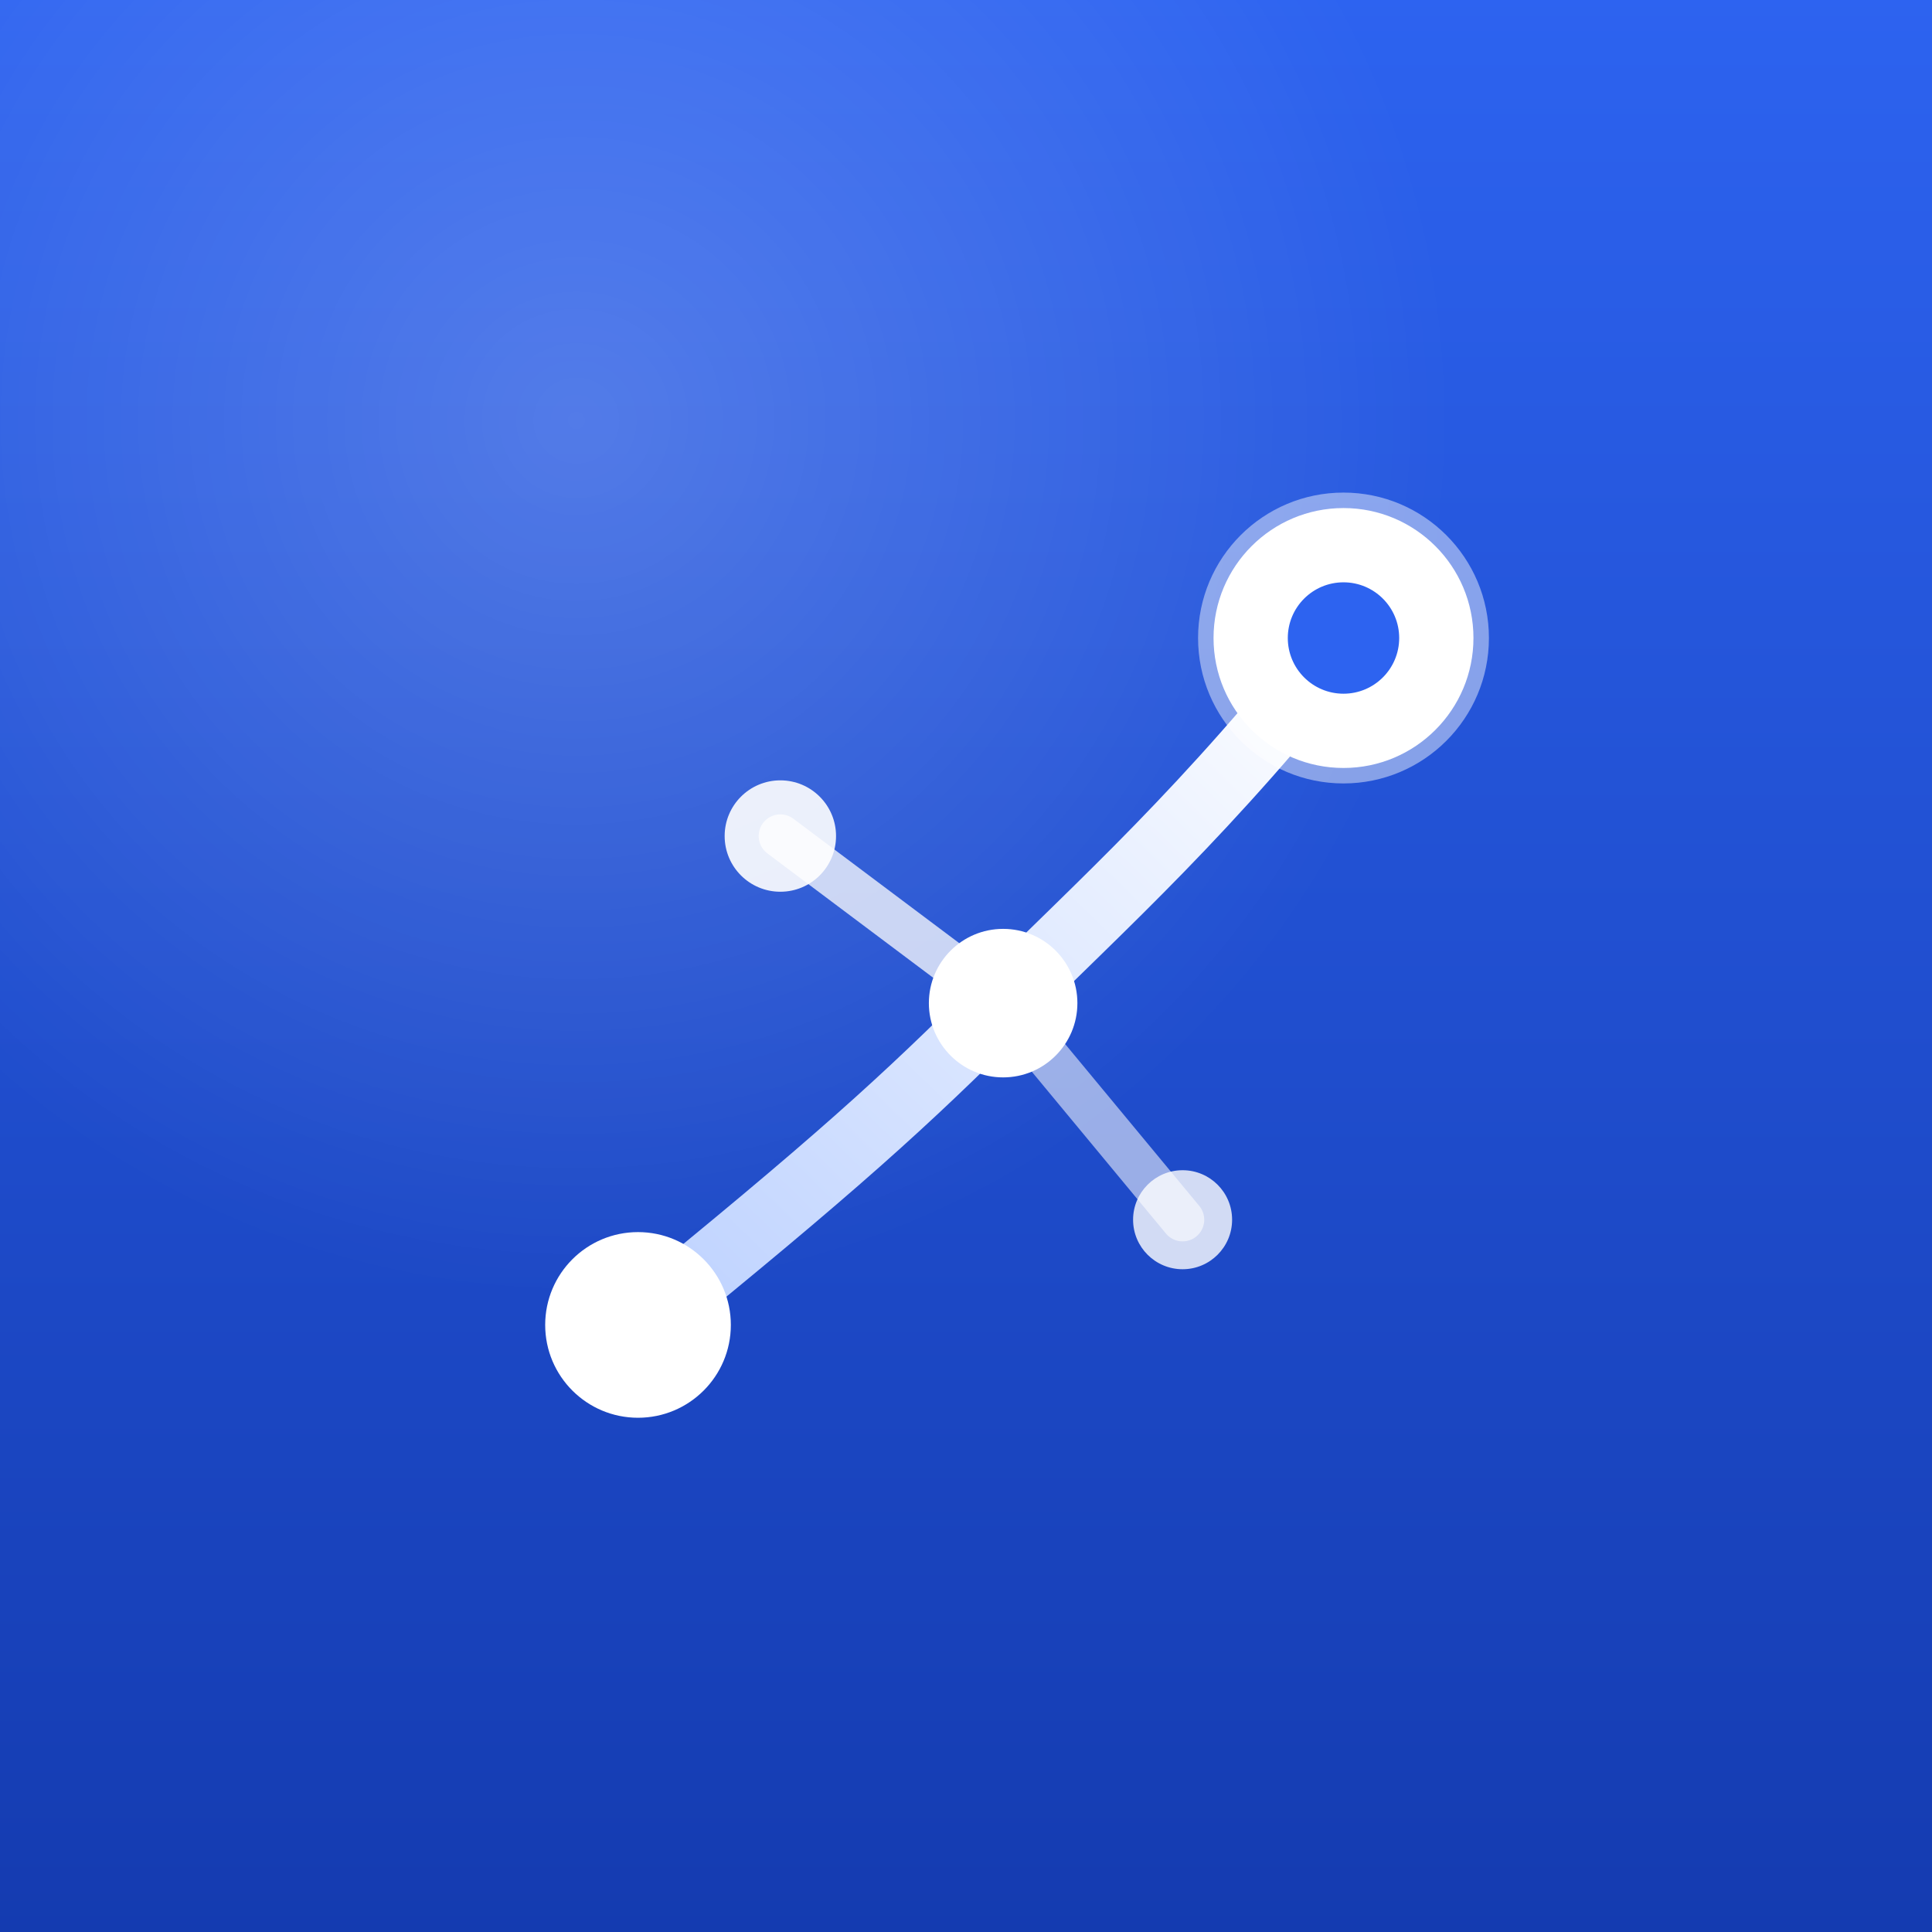
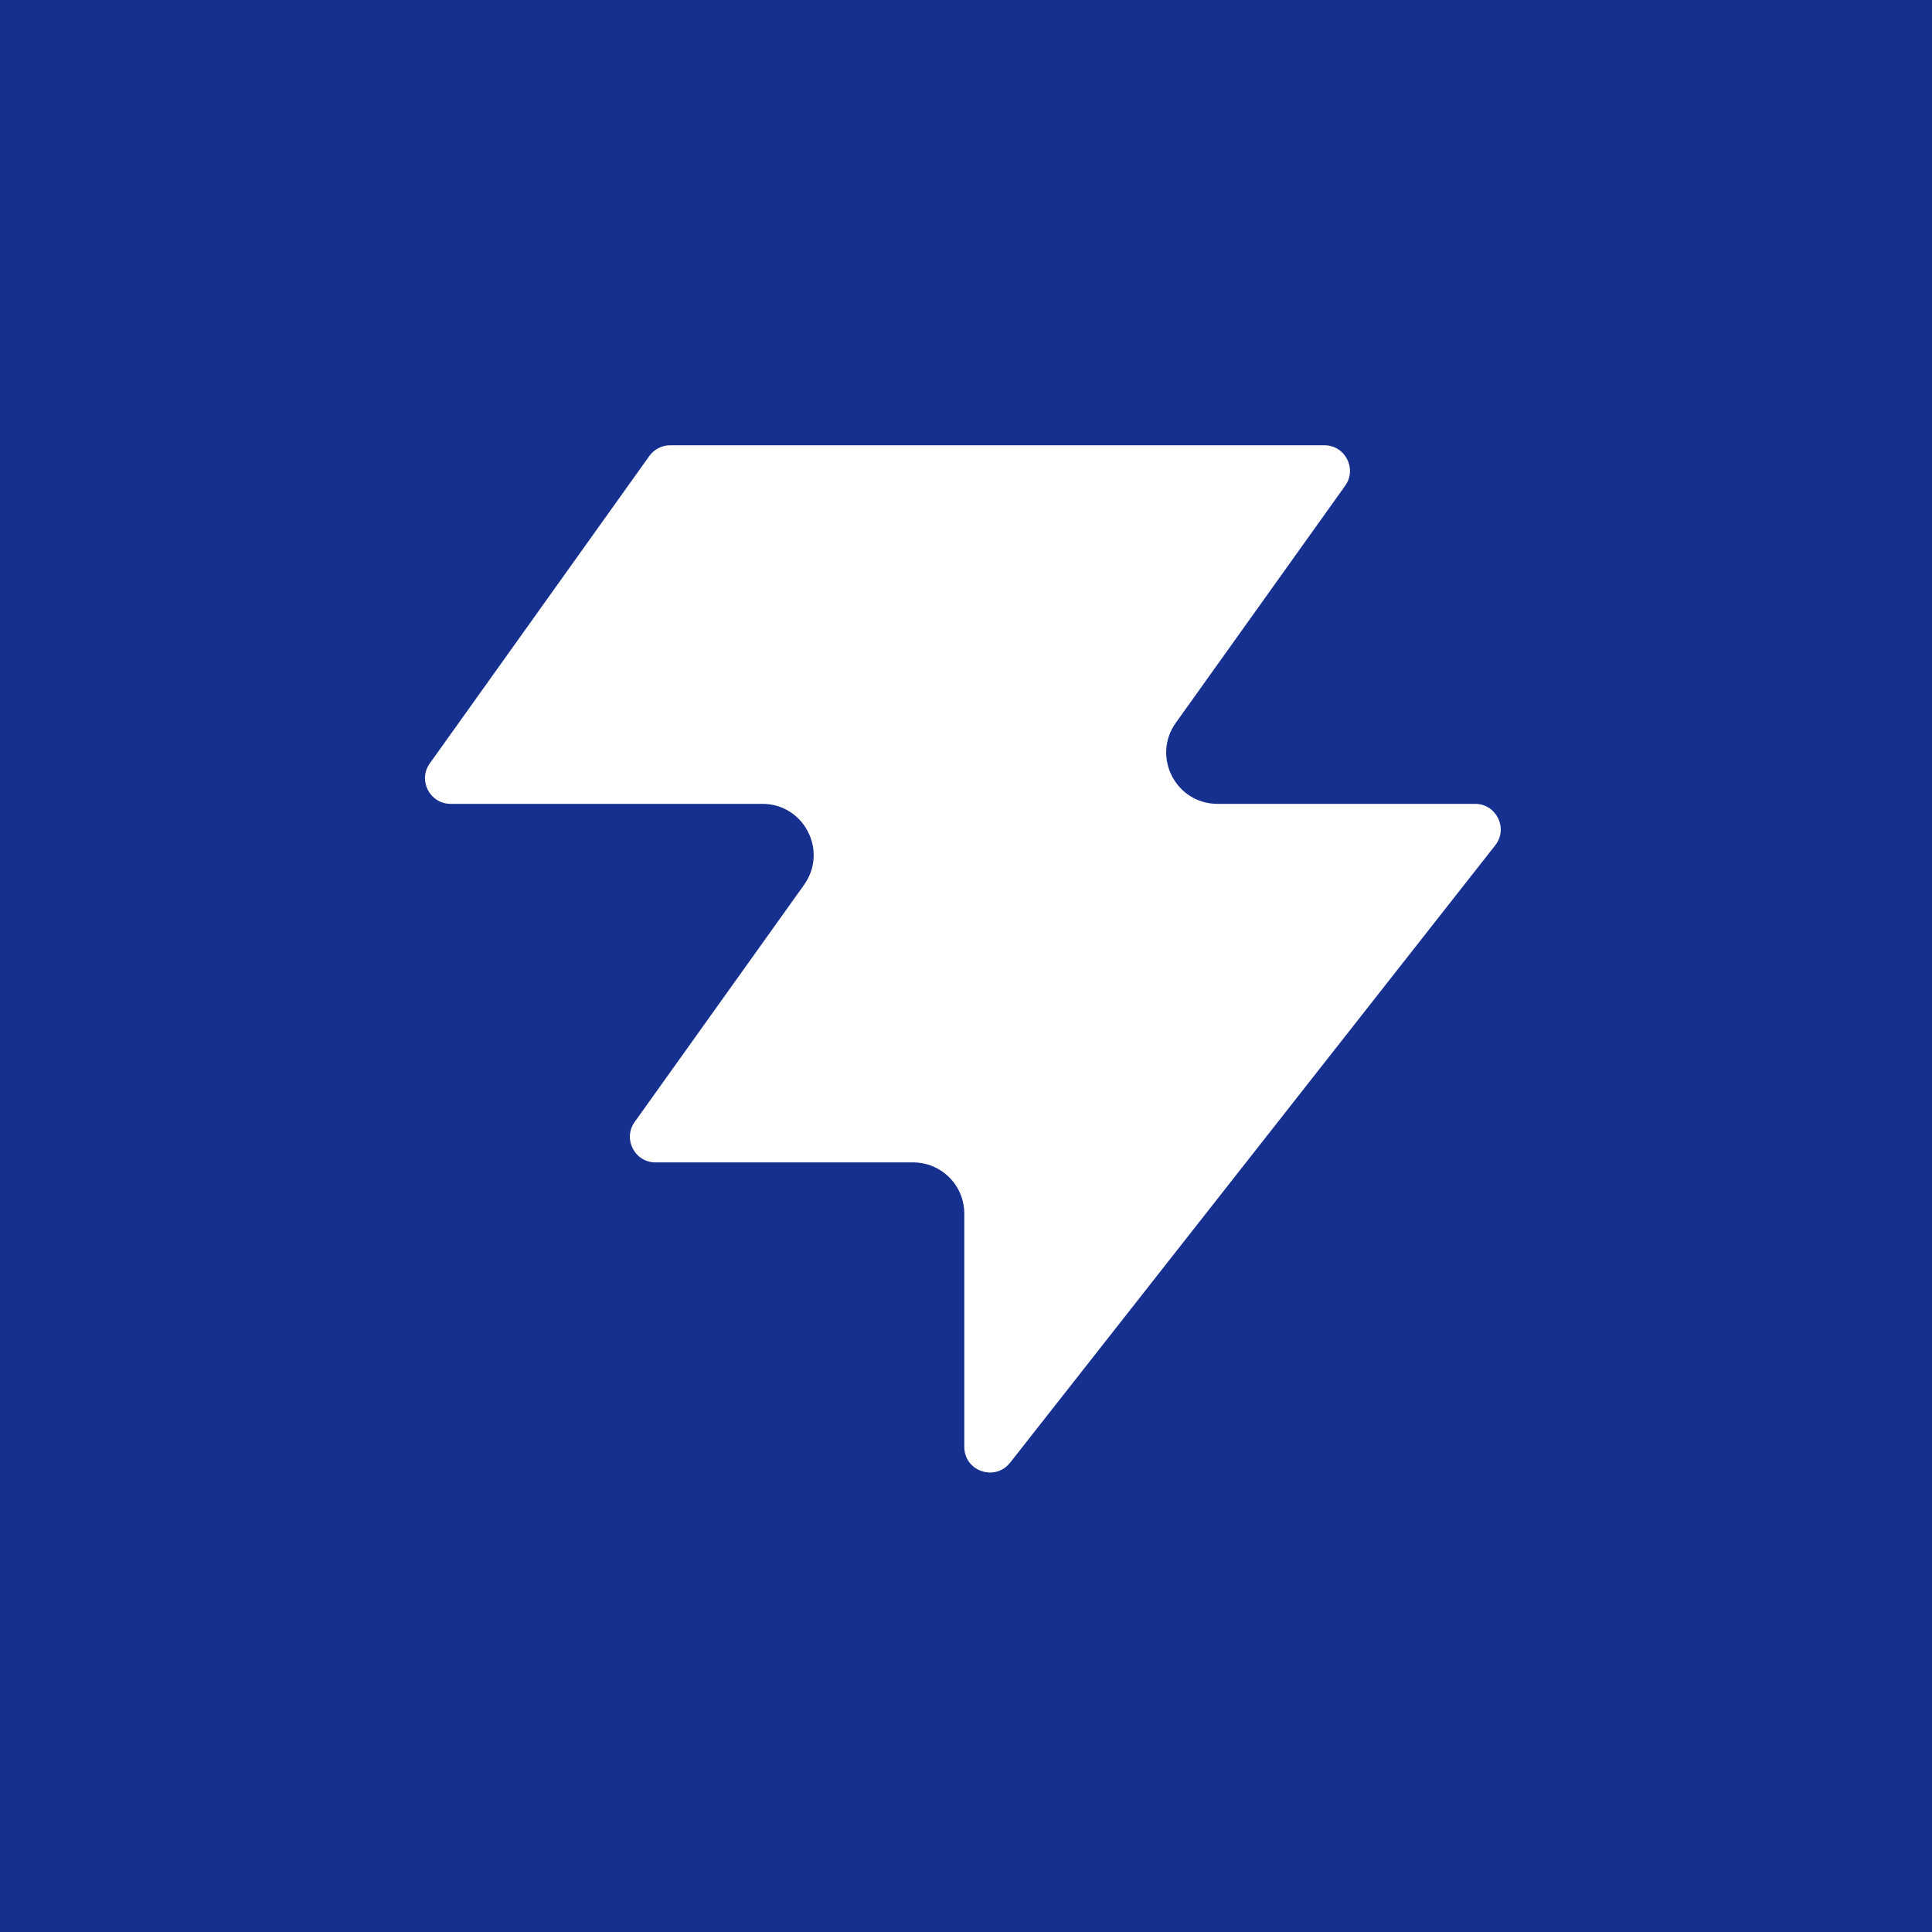
- <svg xmlns="http://www.w3.org/2000/svg" width="512" height="512" viewBox="0 0 512 512" role="img" aria-label="CCG Flow">
-   <defs>
-     <linearGradient id="bg" x1="0" y1="0" x2="0" y2="1">
-       <stop offset="0" stop-color="#2d63f0" />
-       <stop offset="1" stop-color="#143bb0" />
-     </linearGradient>
-     <radialGradient id="glow" cx="0.3" cy="0.22" r="0.9">
-       <stop offset="0" stop-color="#ffffff" stop-opacity="0.20" />
-       <stop offset="0.5" stop-color="#ffffff" stop-opacity="0" />
-     </radialGradient>
-     <linearGradient id="flow" x1="0" y1="1" x2="1" y2="0">
-       <stop offset="0" stop-color="#bcd1ff" />
-       <stop offset="1" stop-color="#ffffff" />
-     </linearGradient>
-   </defs>
-   <rect width="512" height="512" fill="url(#bg)" />
-   <rect width="512" height="512" fill="url(#glow)" />
-   <g transform="translate(256 256) scale(0.82) translate(-256 -256)">
-     <path d="M150 372 C 214 320, 236 300, 268 268 S 334 206, 378 150" fill="none" stroke="url(#flow)" stroke-width="22" stroke-linecap="round" />
-     <path d="M268 268 L 196 214" fill="none" stroke="#ffffff" stroke-width="14" stroke-linecap="round" stroke-opacity="0.75" />
-     <path d="M268 268 L 326 338" fill="none" stroke="#ffffff" stroke-width="14" stroke-linecap="round" stroke-opacity="0.55" />
-     <circle cx="150" cy="372" r="30" fill="#ffffff" />
-     <circle cx="196" cy="214" r="18" fill="#ffffff" fill-opacity="0.9" />
-     <circle cx="326" cy="338" r="16" fill="#ffffff" fill-opacity="0.8" />
-     <circle cx="268" cy="268" r="24" fill="#ffffff" />
-     <circle cx="378" cy="150" r="42" fill="#ffffff" />
-     <circle cx="378" cy="150" r="42" fill="none" stroke="#ffffff" stroke-opacity="0.45" stroke-width="10" />
-     <circle cx="378" cy="150" r="18" fill="#2d63f0" />
+ <svg xmlns="http://www.w3.org/2000/svg" viewBox="0 0 512 512" role="img" aria-label="CCG Flow">
+   <rect width="512" height="512" fill="#16308f" />
+   <g transform="translate(256 256) scale(6) translate(-24 -23)">
+     <path fill="#ffffff" d="M25.946 44.938c-.664.845-2.021.375-2.021-.698V33.937a2.26 2.26 0 0 0-2.262-2.262H10.287c-.92 0-1.456-1.04-.92-1.788l7.48-10.471c1.07-1.497 0-3.578-1.842-3.578H1.237c-.92 0-1.456-1.04-.92-1.788L10.013.474c.214-.297.556-.474.92-.474h28.894c.92 0 1.456 1.04.92 1.788l-7.48 10.471c-1.07 1.498 0 3.579 1.842 3.579h11.377c.943 0 1.473 1.088.89 1.83L25.947 44.94z" />
  </g>
</svg>
